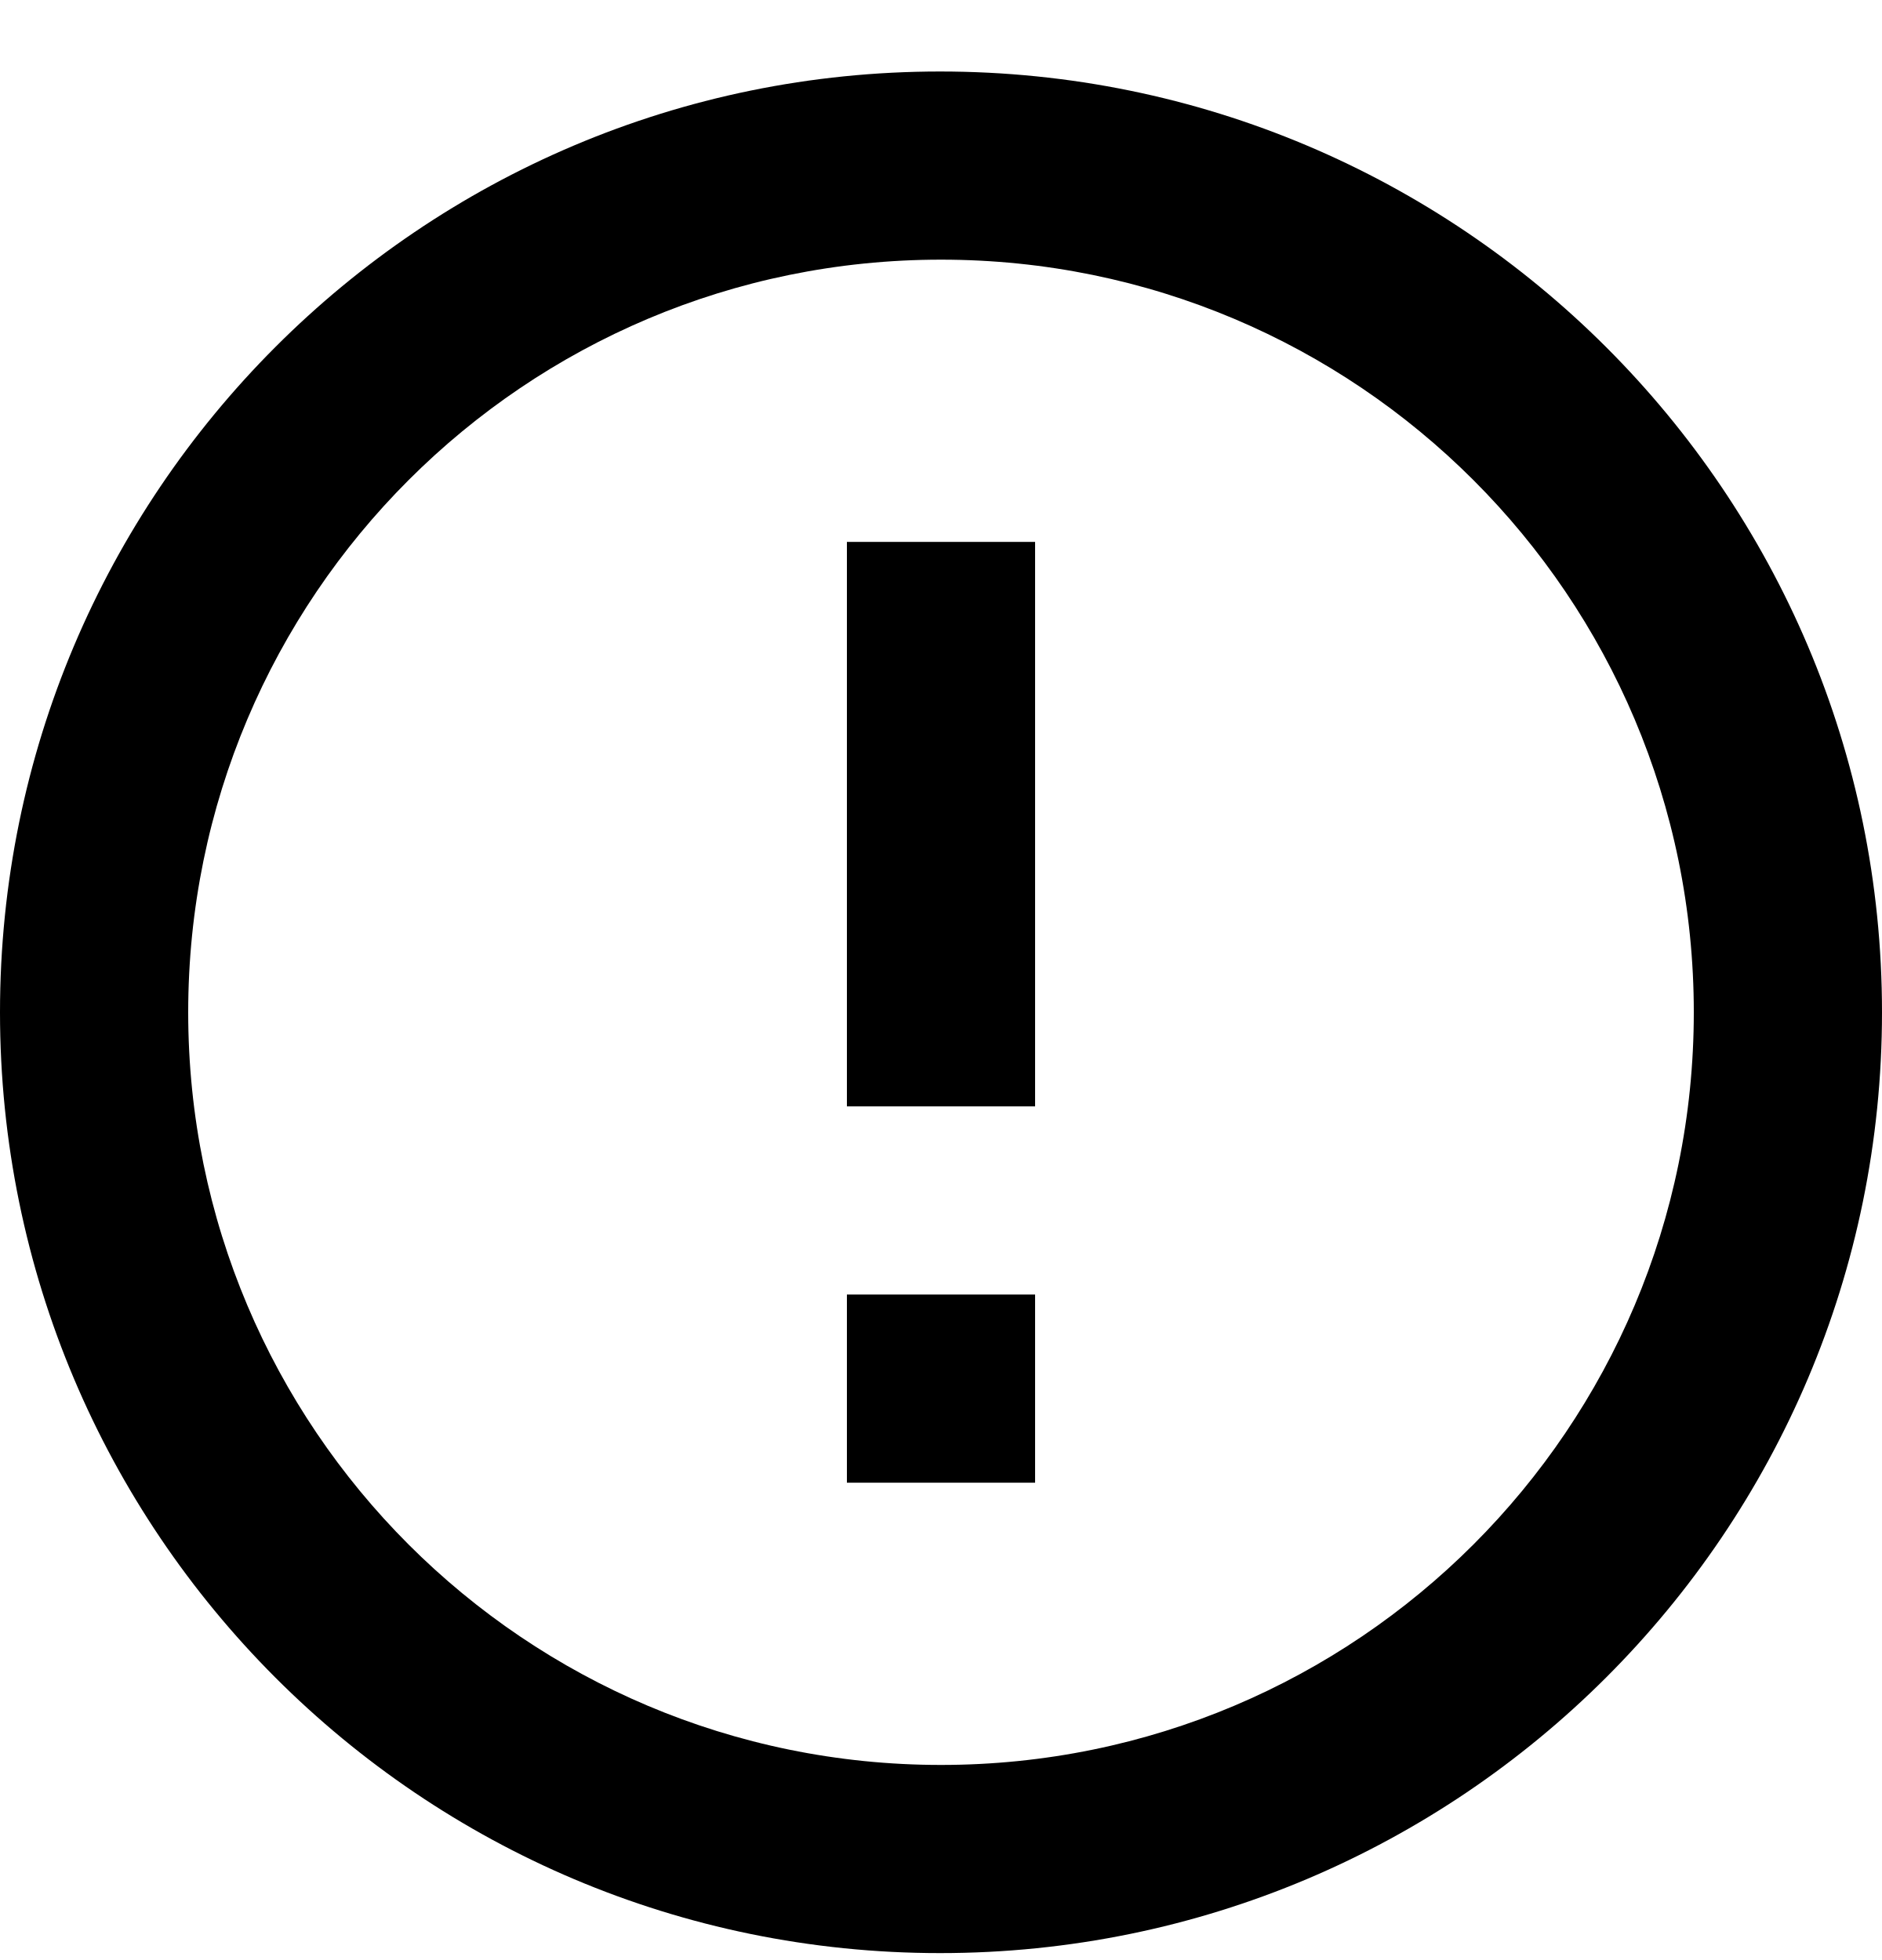
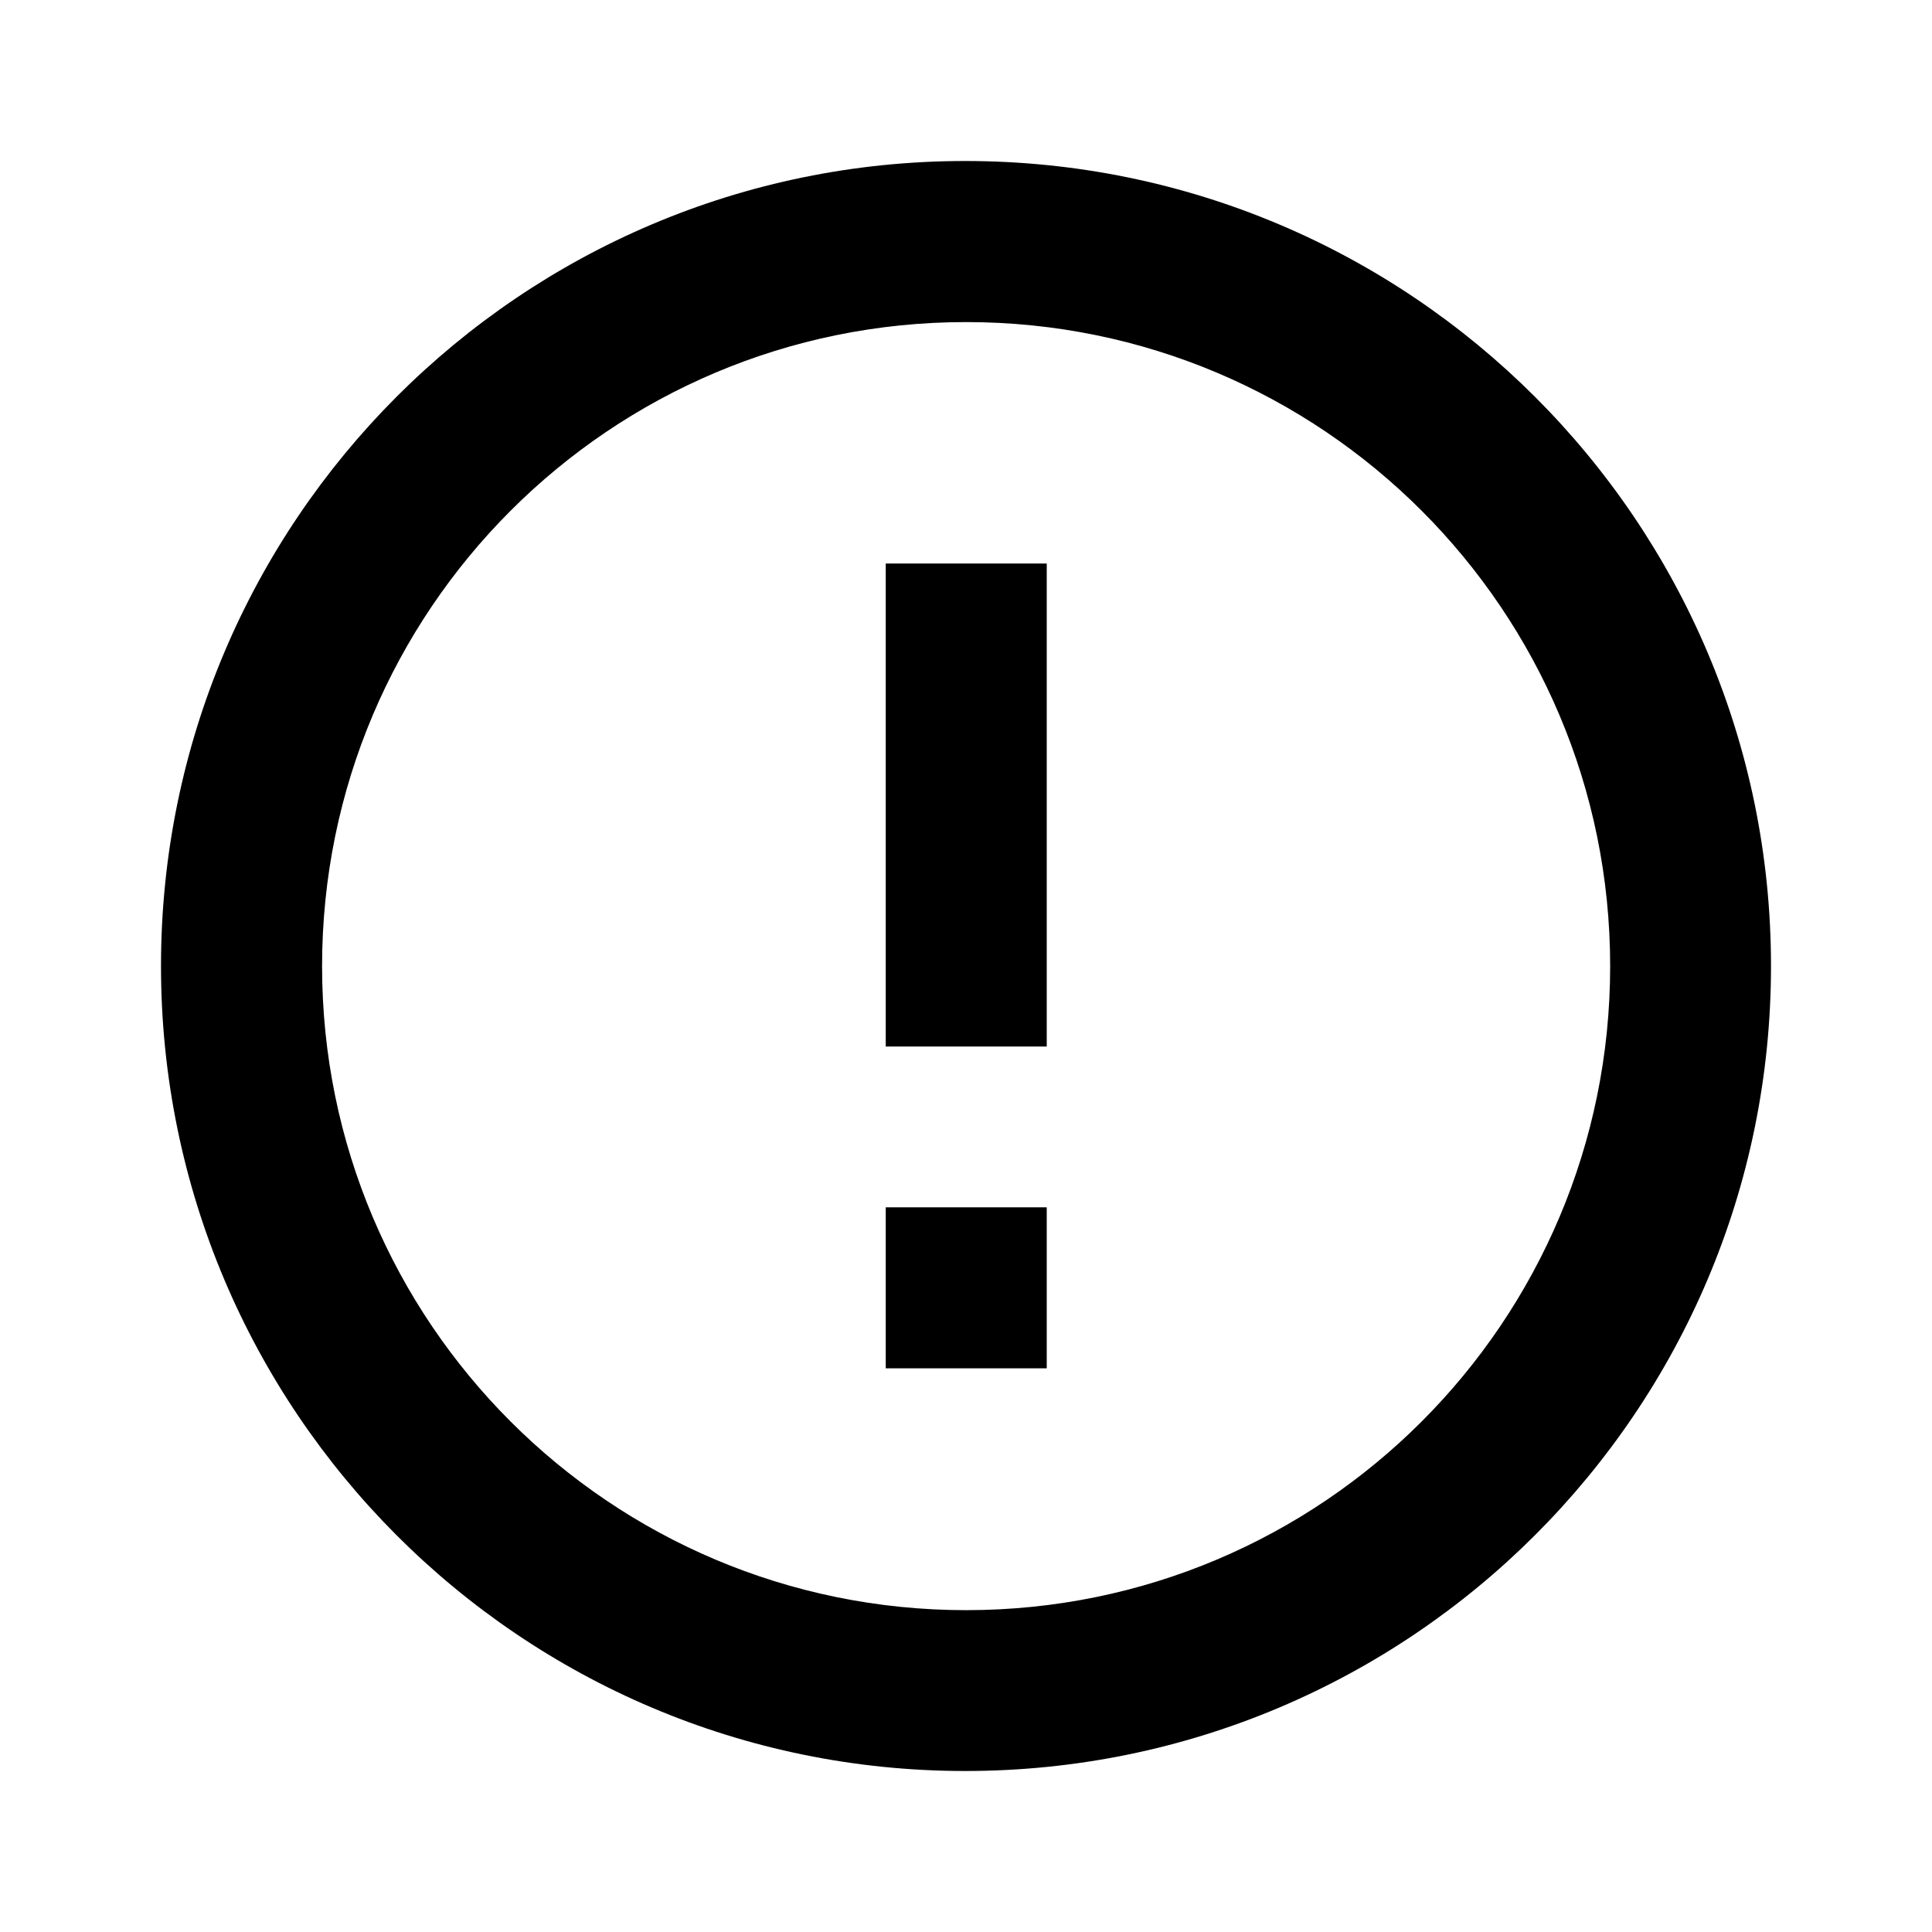
- <svg xmlns="http://www.w3.org/2000/svg" viewBox="0 0 24 25">
-   <path fill-rule="evenodd" clip-rule="evenodd" d="M11.988 0.912C5.364 0.912 0 6.288 0 12.912C0 19.536 5.364 24.912 11.988 24.912C18.624 24.912 24 19.536 24 12.912C24 6.288 18.624 0.912 11.988 0.912ZM13.2 14.112V6.912H10.8V14.112H13.2ZM13.2 18.912V16.512H10.8V18.912H13.2ZM2.4 12.912C2.4 18.216 6.696 22.512 12 22.512C17.304 22.512 21.6 18.216 21.6 12.912C21.6 7.608 17.304 3.312 12 3.312C6.696 3.312 2.4 7.608 2.4 12.912Z" />
+ <svg xmlns="http://www.w3.org/2000/svg" viewBox="0 0 24 24">
+   <path fill-rule="evenodd" clip-rule="evenodd" d="M11.99 2C6.47 2 2 6.48 2 12C2 17.52 6.47 22 11.99 22C17.52 22 22 17.52 22 12C22 6.48 17.52 2 11.99 2ZM13.003 7H11.003V13H13.003V7ZM13.003 14.998H11.003V16.998H13.003V14.998ZM4.001 12.002C4.001 16.422 7.581 20.002 12.002 20.002C16.422 20.002 20.002 16.422 20.002 12.002C20.002 7.581 16.422 4.001 12.002 4.001C7.581 4.001 4.001 7.581 4.001 12.002Z" />
</svg>
